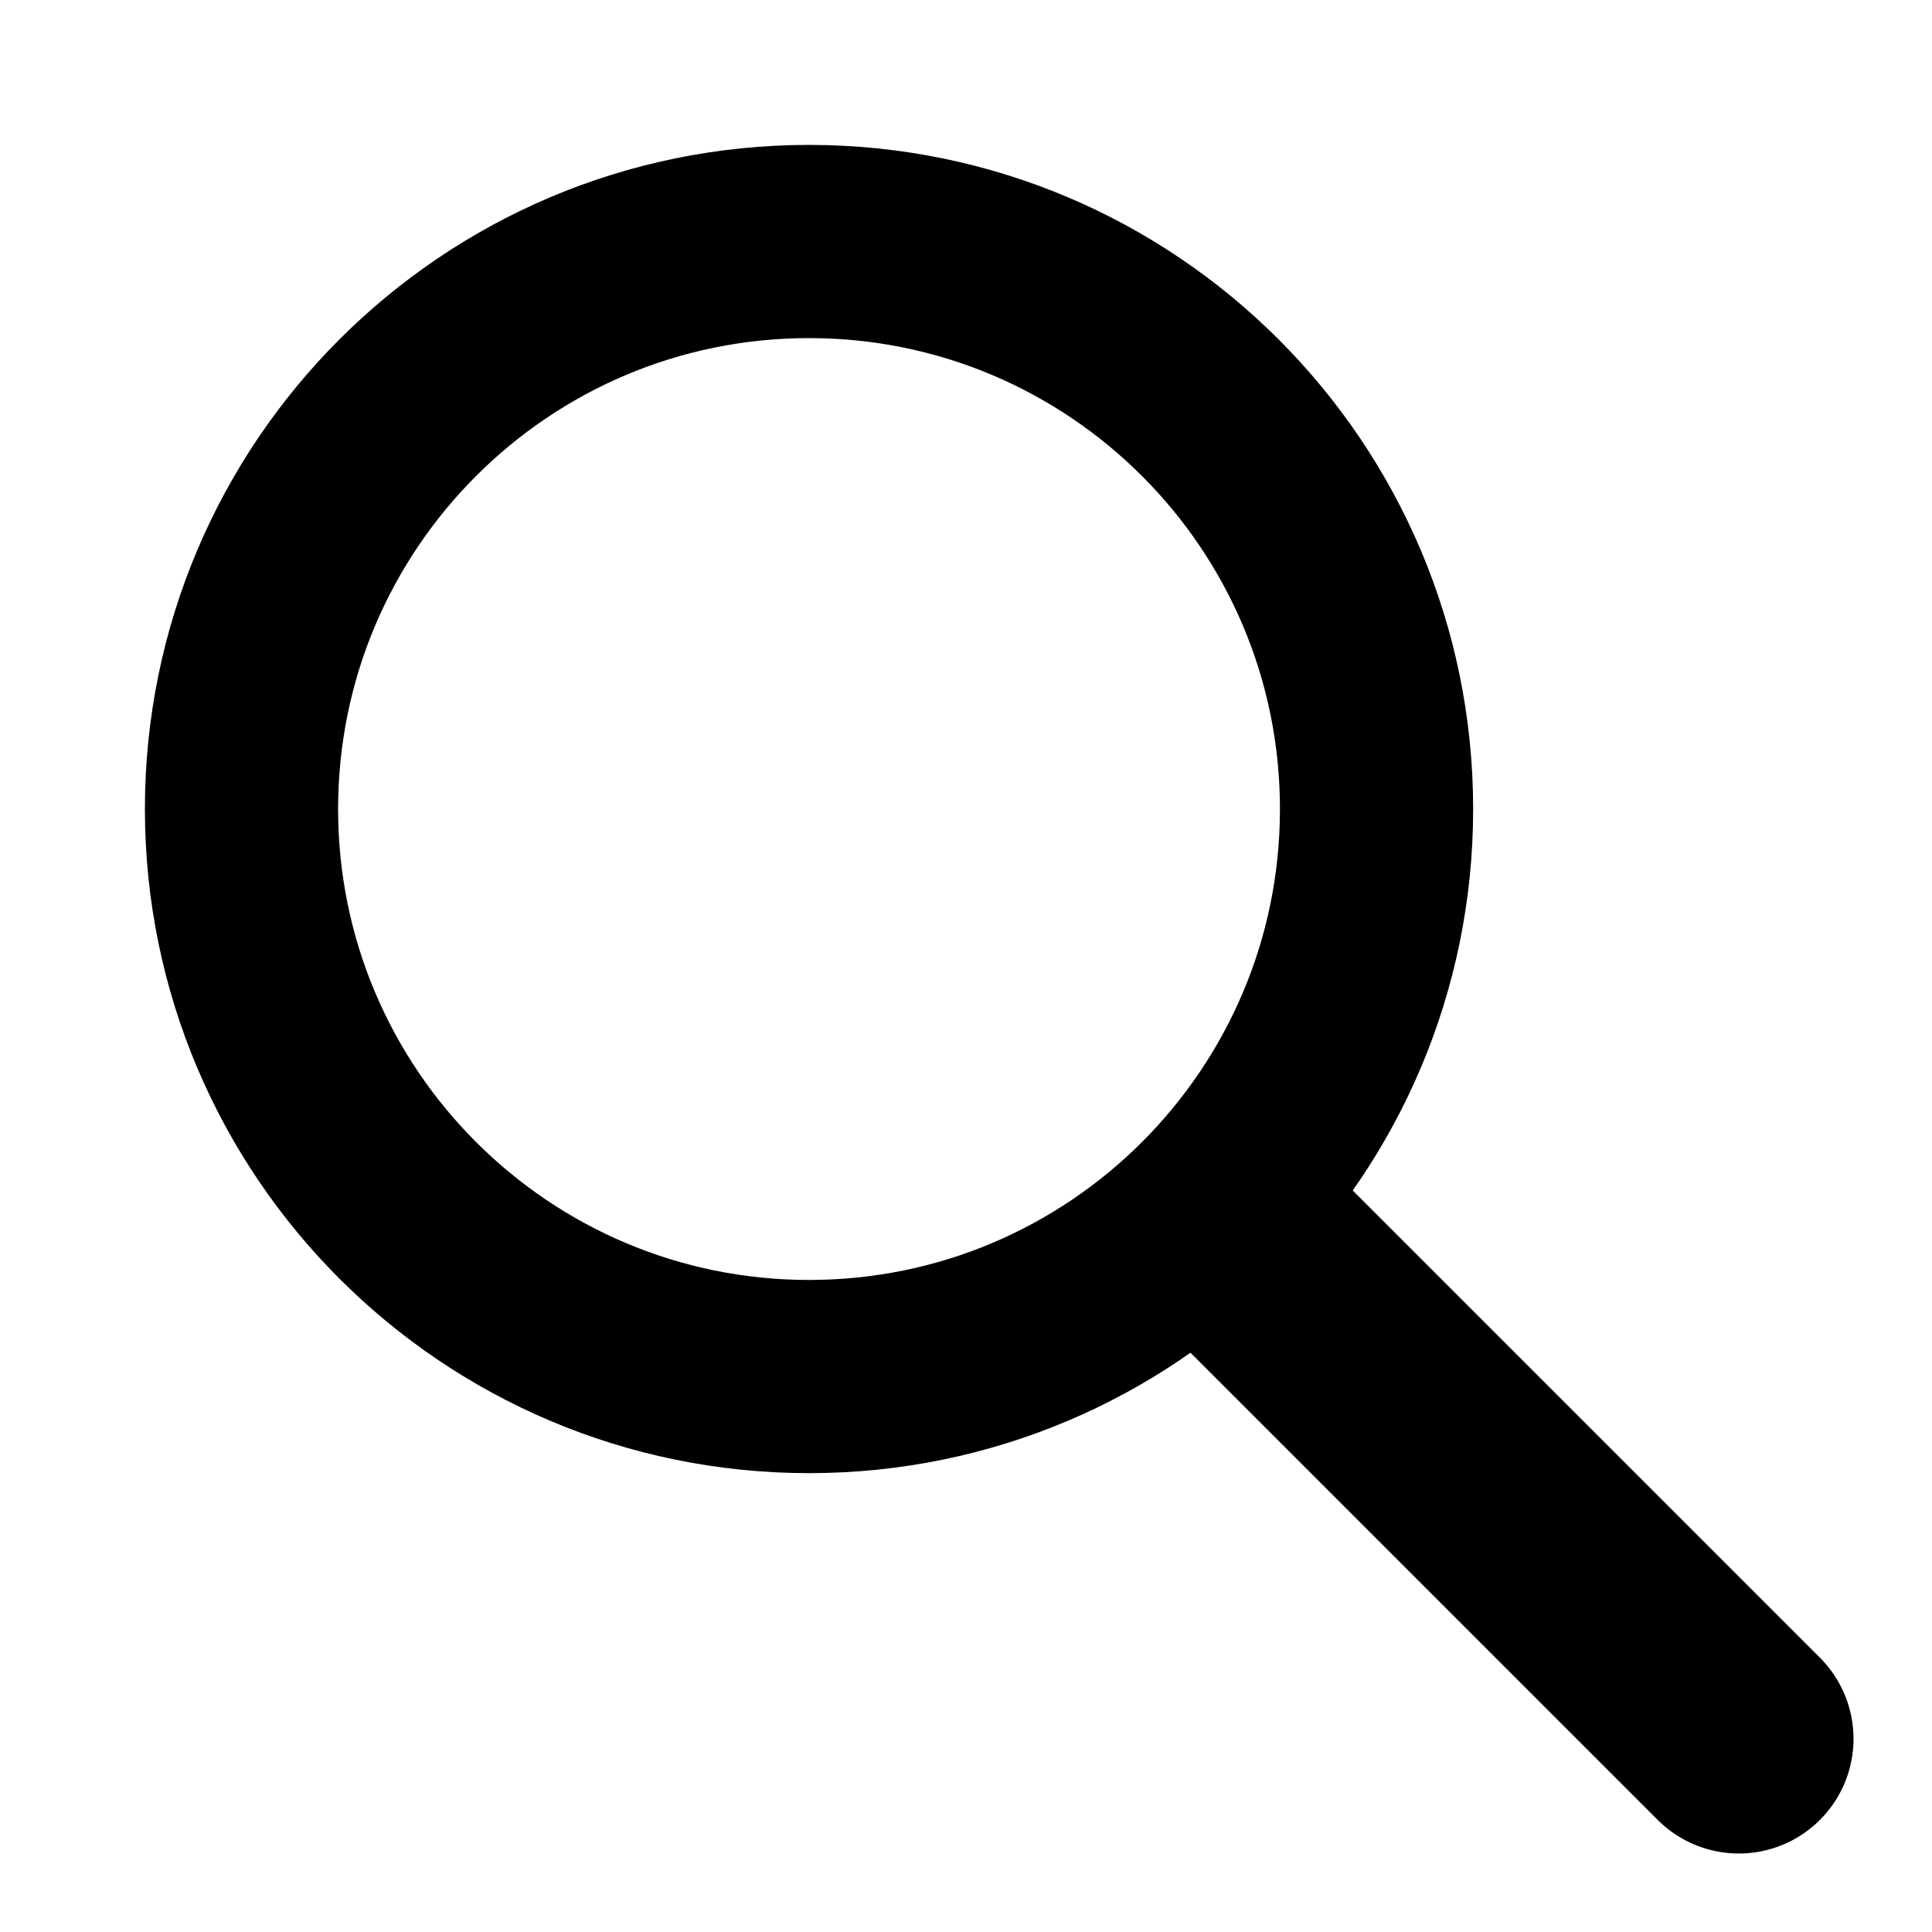
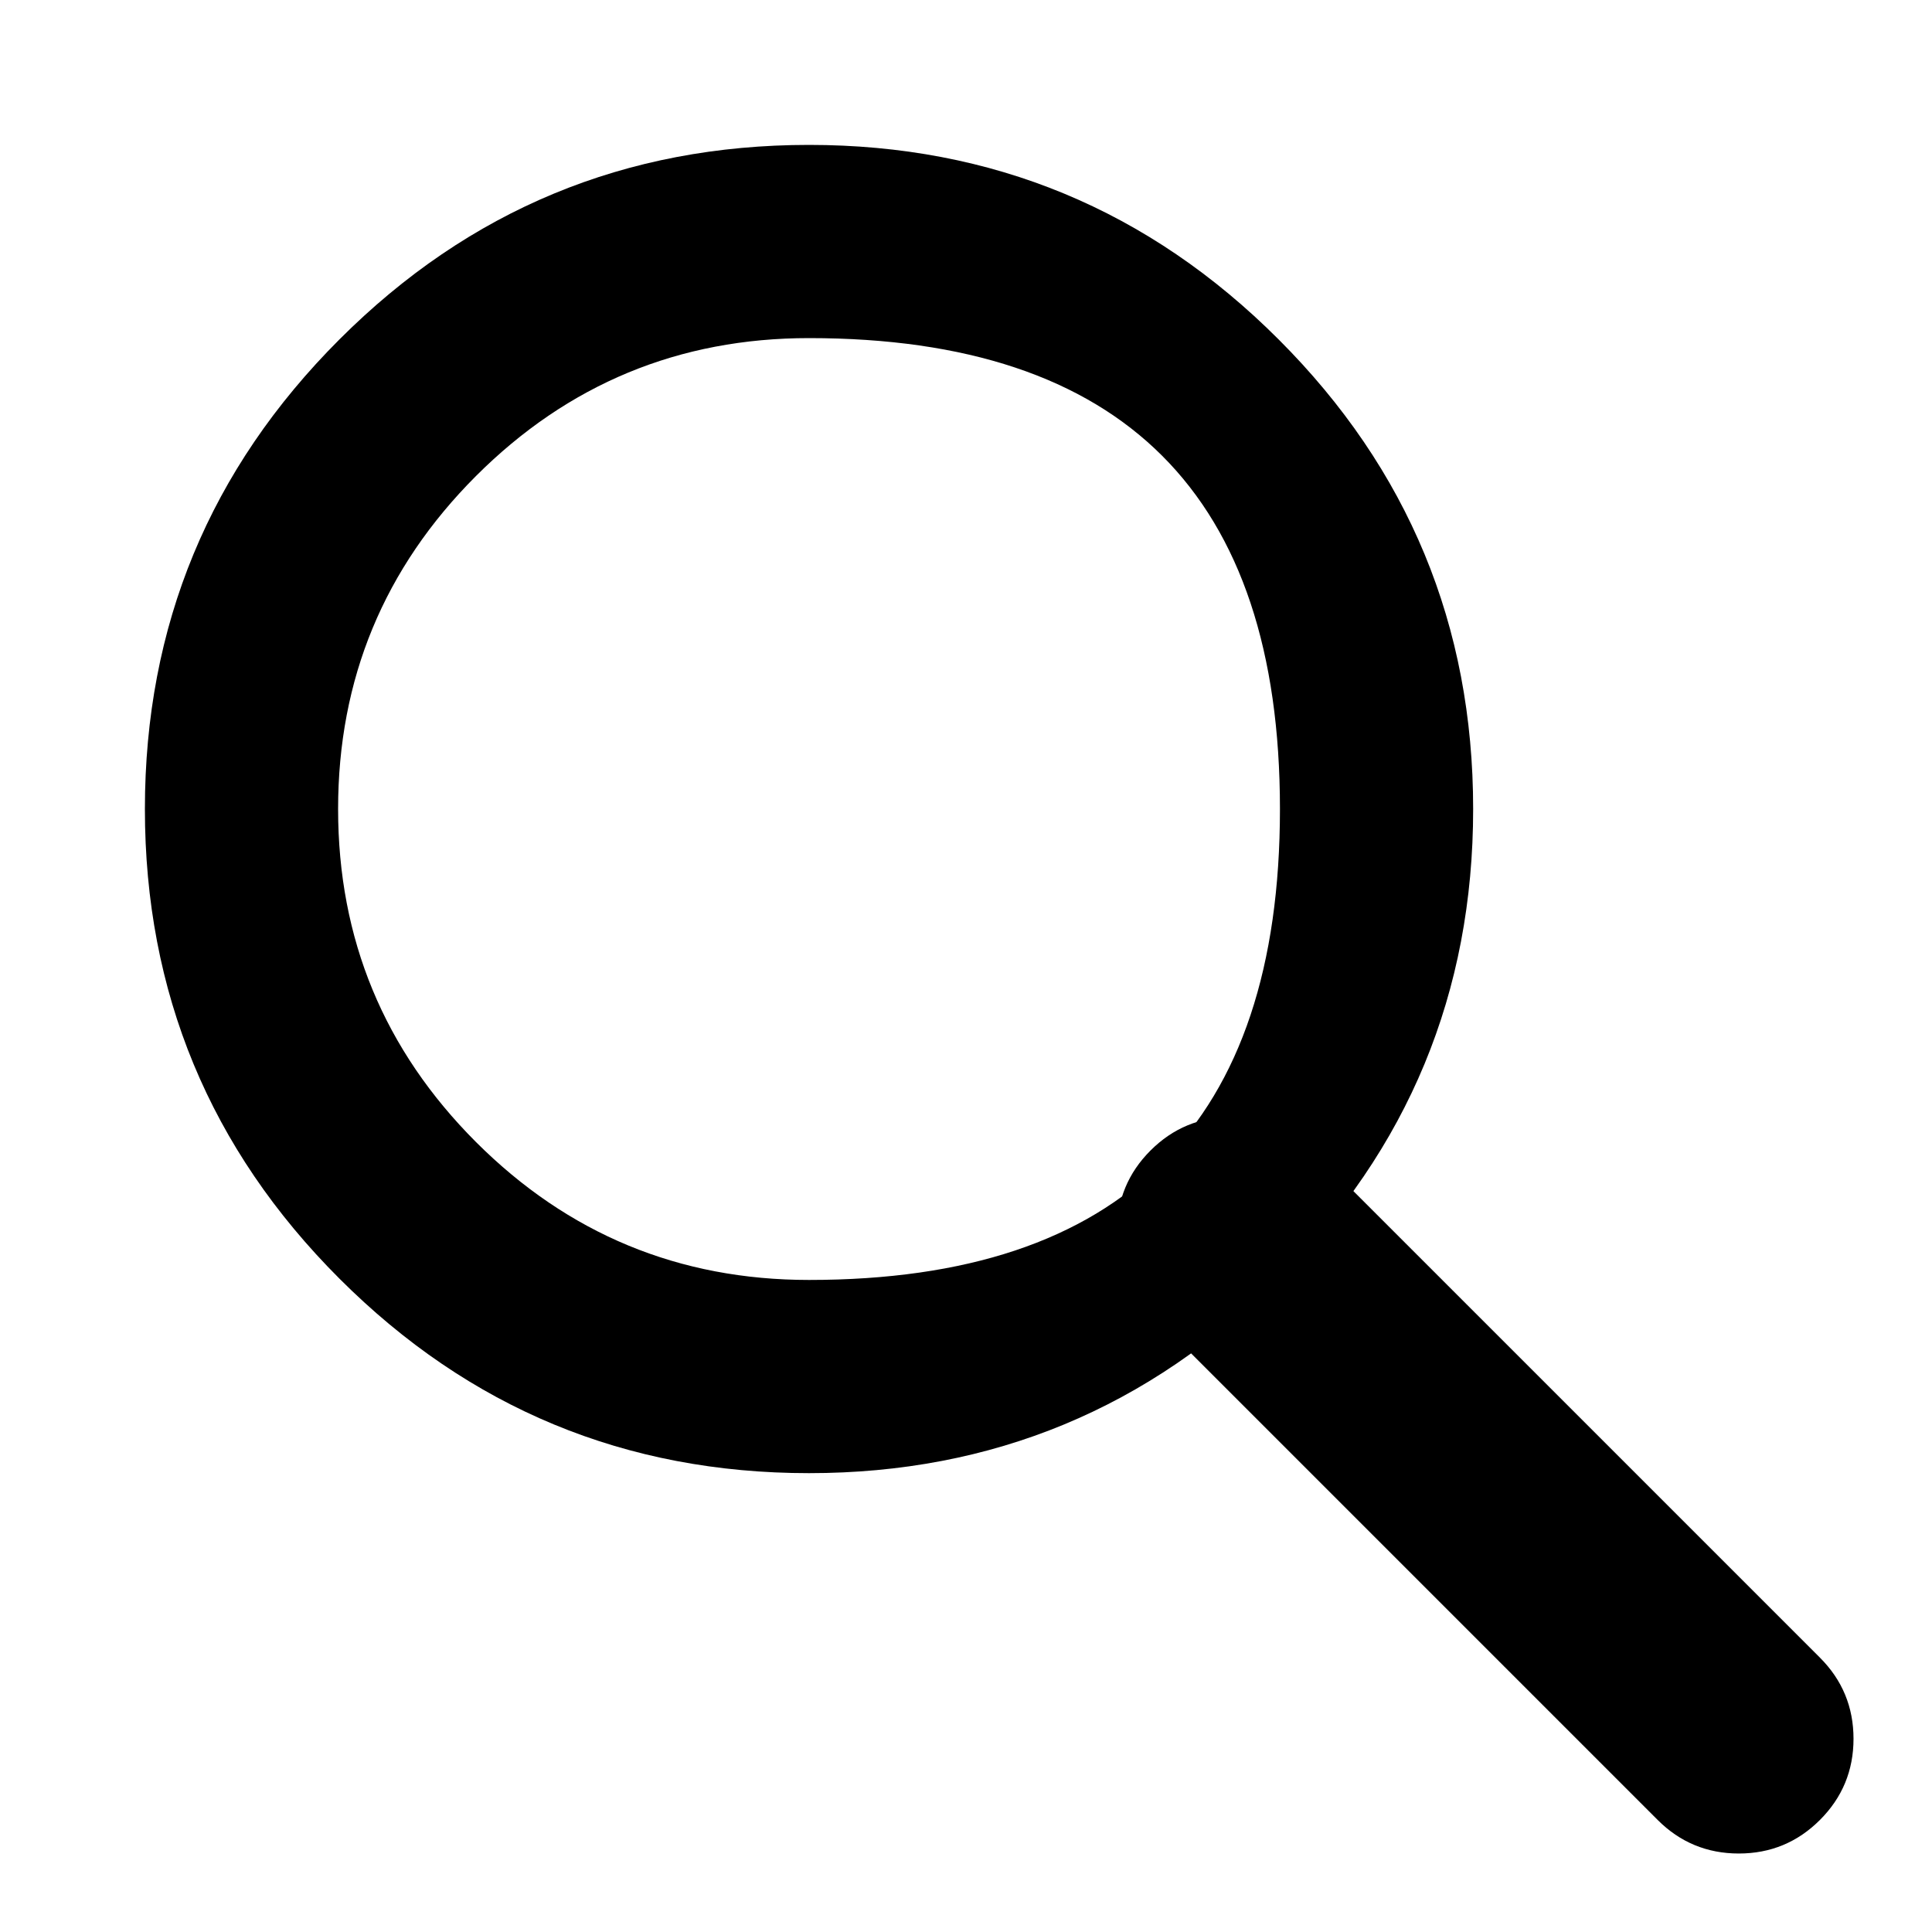
<svg xmlns="http://www.w3.org/2000/svg" width="16" height="16" viewBox="0 0 16 16">
-   <circle cx="6.7" cy="6.7" r="4.7" fill="none" stroke="#000" stroke-width="1.6" />
-   <path d="M10.2 10.2l4.2 4.2" stroke="#000" stroke-width="1.9" stroke-linecap="round" />
+   <path fill="#000" d="M12.2,6.7 Q12.2,8.978 10.589,10.589 Q8.978,12.2 6.7,12.2 Q4.422,12.2 2.811,10.589 Q1.2,8.978 1.2,6.7 Q1.2,4.422 2.811,2.811 Q4.422,1.2 6.7,1.2 Q8.978,1.2 10.589,2.811 Q12.2,4.422 12.2,6.7 Z M10.6,6.7 Q10.6,4.75 9.625,3.775 Q8.65,2.8 6.7,2.8 Q5.085,2.8 3.942,3.942 Q2.8,5.085 2.8,6.7 Q2.8,8.315 3.942,9.458 Q5.085,10.6 6.7,10.6 Q10.6,10.6 10.6,6.7 Z" />
+   <path fill="#000" d="M10.872,9.528 L15.072,13.728 Q15.35,14.006 15.35,14.4 Q15.35,14.794 15.072,15.072 Q14.794,15.35 14.4,15.35 Q14.006,15.35 13.728,15.072 L9.528,10.872 Q9.25,10.594 9.25,10.2 Q9.25,9.806 9.528,9.528 Q9.806,9.25 10.2,9.25 Q10.594,9.25 10.872,9.528 Z" />
</svg>
